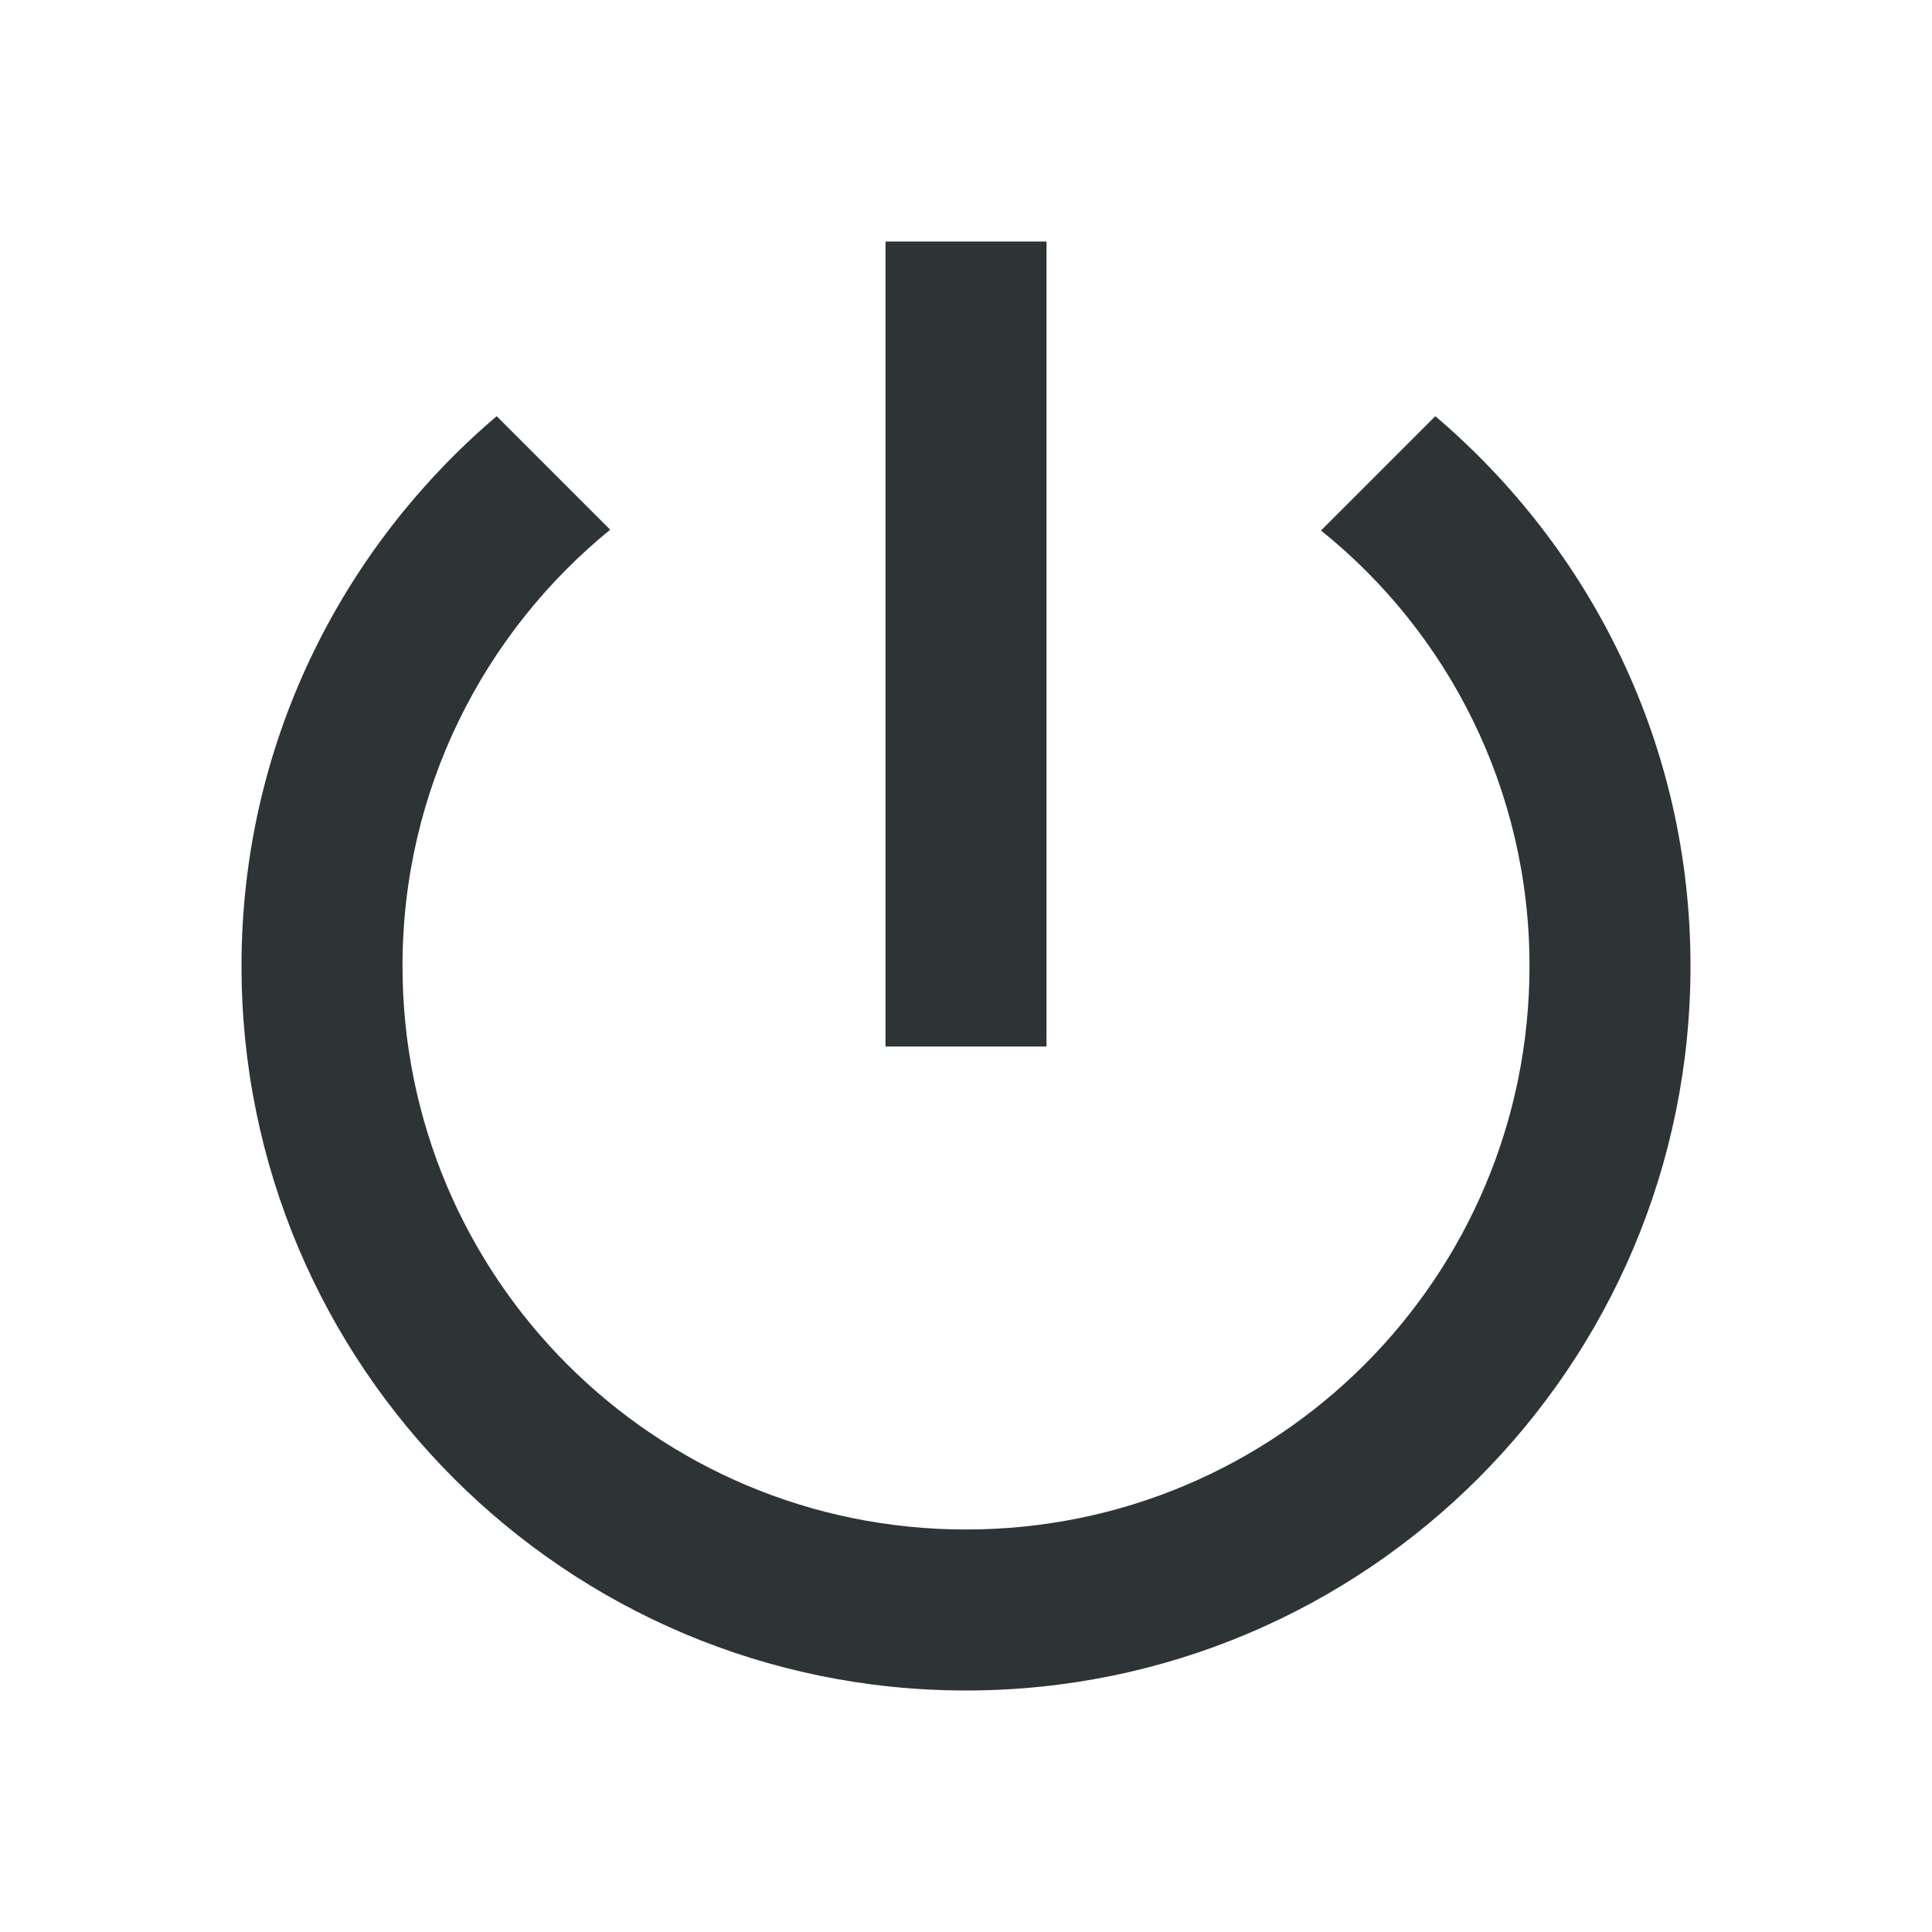
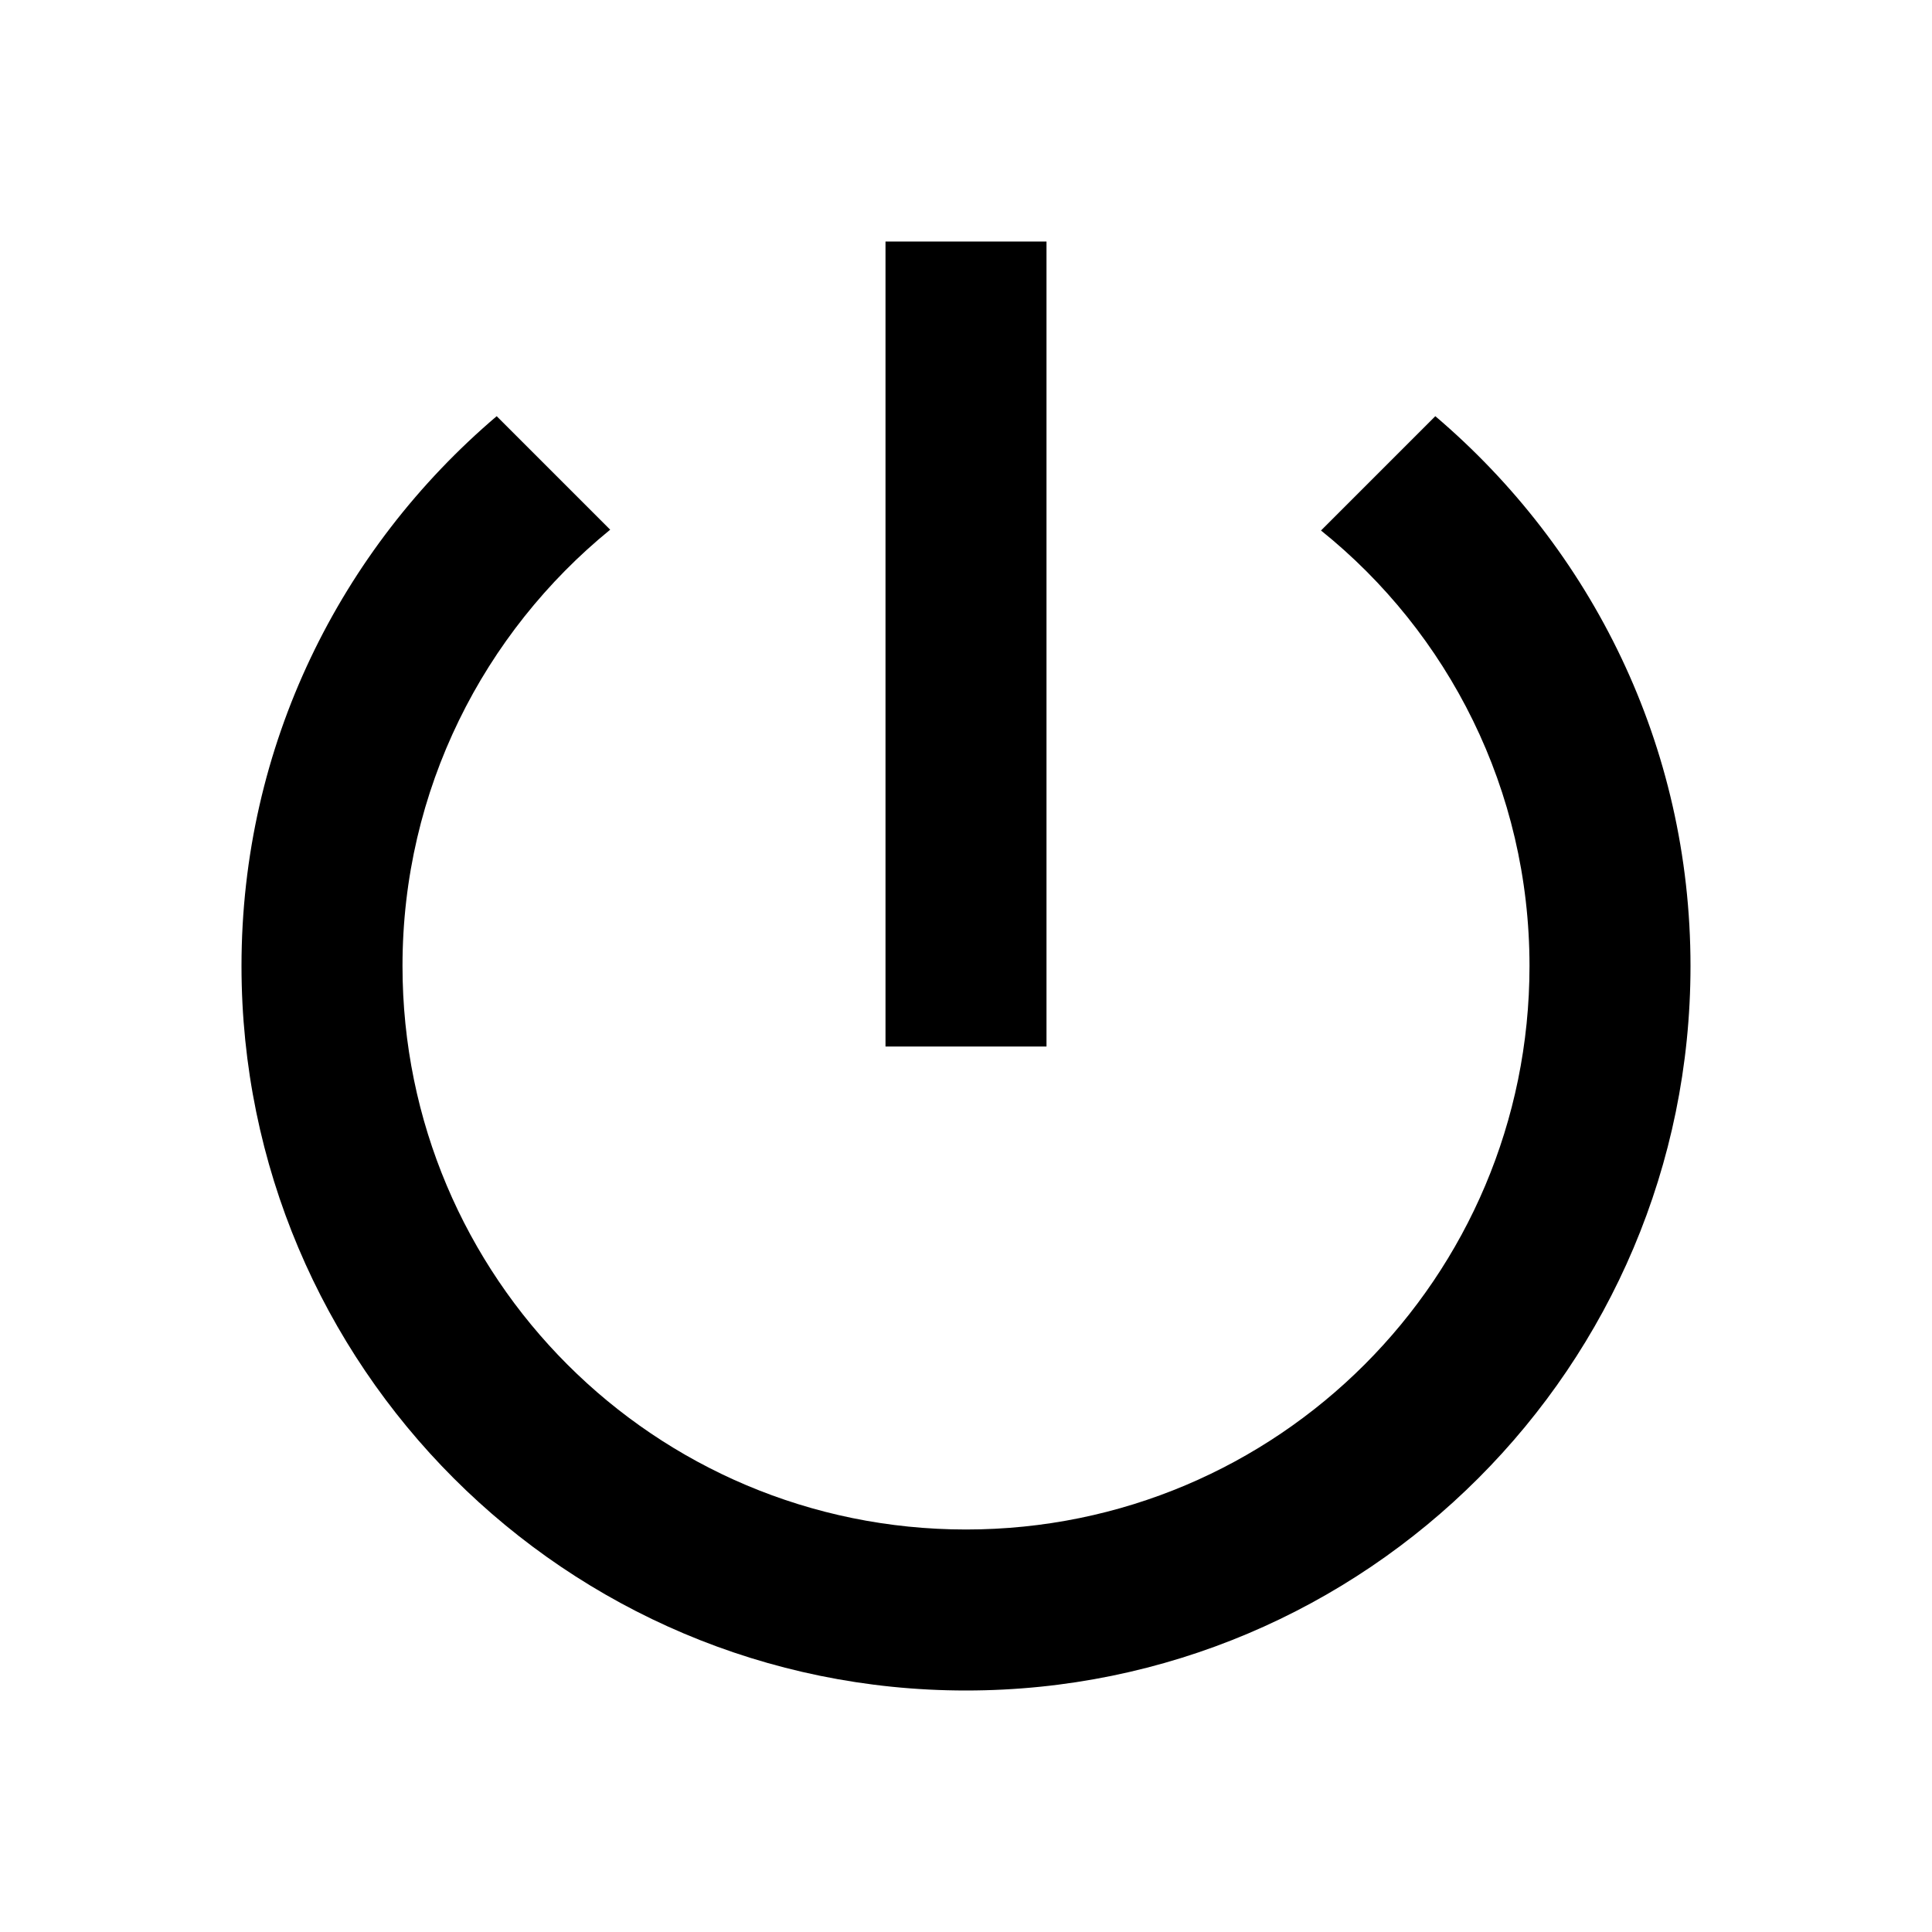
- <svg xmlns="http://www.w3.org/2000/svg" width="16" height="16" fill="#2e3436" class="bi bi-power" viewBox="0 0 24 24">
+ <svg xmlns="http://www.w3.org/2000/svg" width="16" height="16" fill="currentColor" class="bi bi-power" viewBox="0 0 24 24">
  <path d="M13 3h-2v10h2V3zm4.83 2.17-1.42 1.42C17.99 7.86 19 9.81 19 12c0 3.87-3.13 7-7 7s-7-3.13-7-7c0-2.19 1.01-4.14 2.58-5.42L6.17 5.17C4.23 6.82 3 9.26 3 12c0 4.97 4.03 9 9 9s9-4.03 9-9c0-2.74-1.23-5.18-3.17-6.83z" />
</svg>
